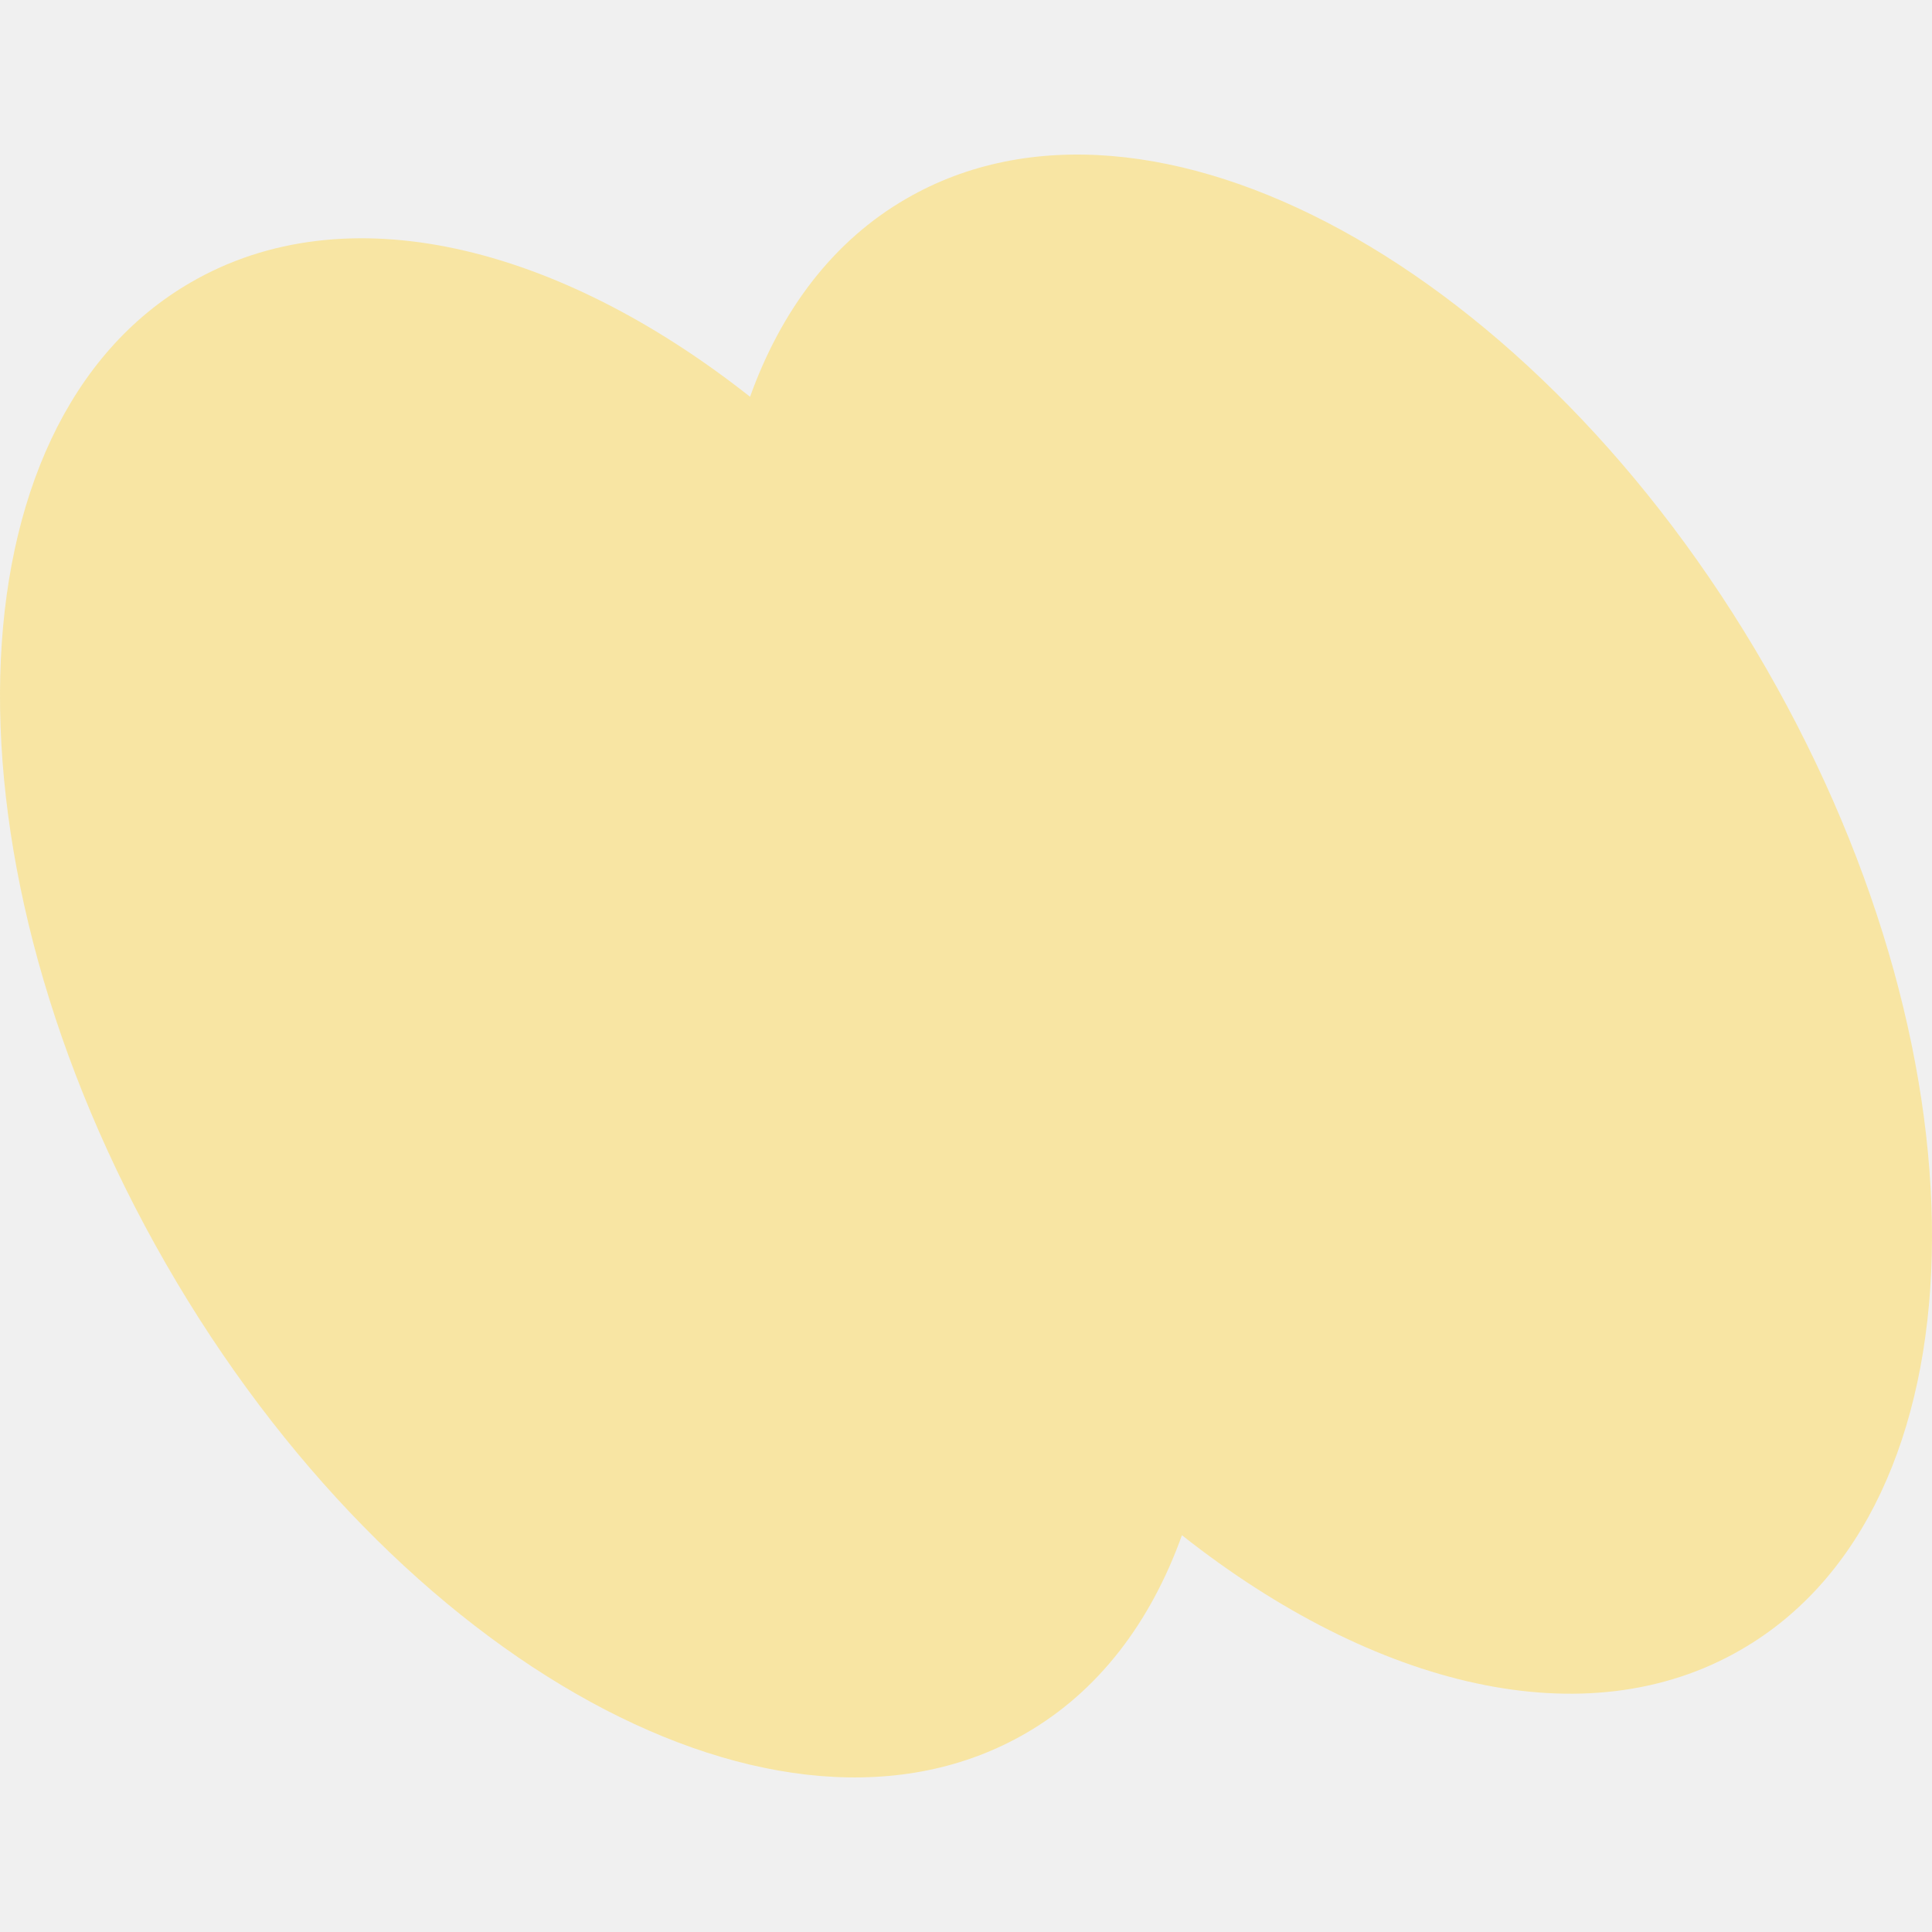
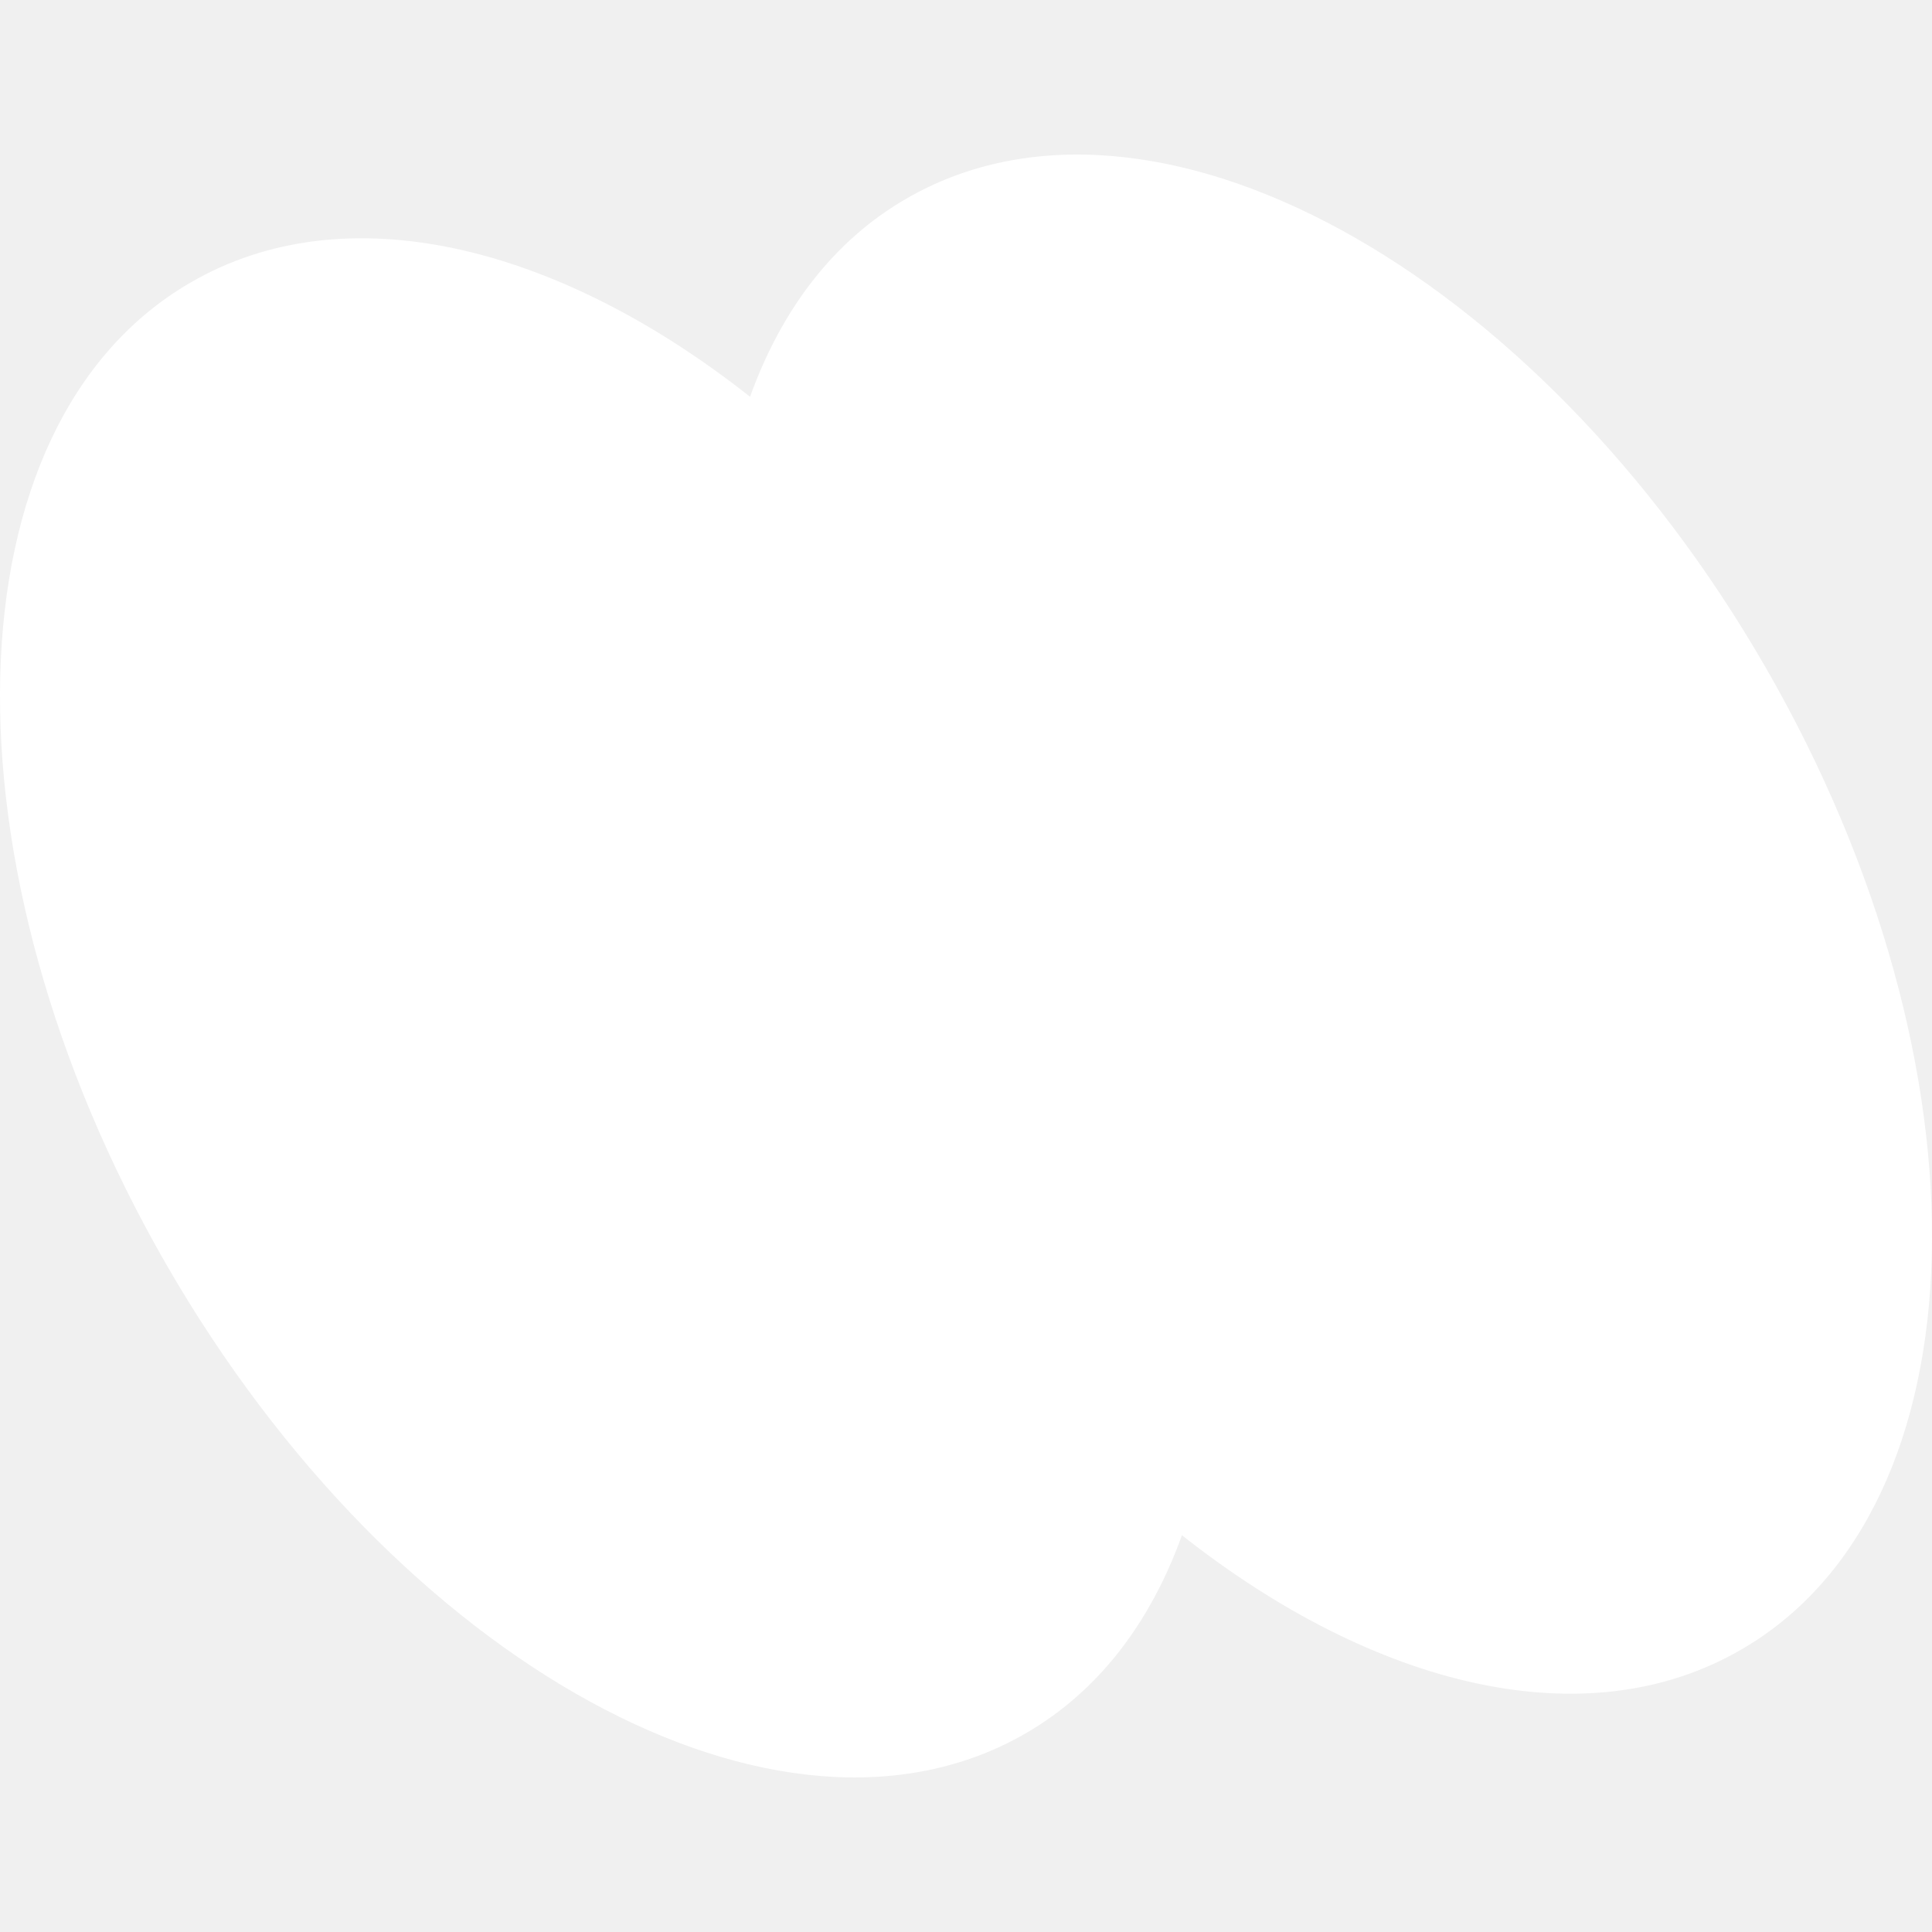
<svg xmlns="http://www.w3.org/2000/svg" width="100" height="100" viewBox="0 0 100 100" fill="none">
-   <path d="M91.406 34.575C79.471 13.837 59.563 2.965 46.918 10.279C43.128 12.463 40.437 16.046 38.823 20.537C28.845 12.659 17.888 9.96 9.866 14.623C-2.778 21.936 -3.341 44.687 8.594 65.425C20.529 86.163 40.437 97.035 53.082 89.721C56.872 87.537 59.563 83.954 61.177 79.463C71.155 87.341 82.112 90.04 90.134 85.377C102.778 78.064 103.341 55.313 91.406 34.575Z" fill="#F8E5A3" />
+   <path d="M91.406 34.575C79.471 13.837 59.563 2.965 46.918 10.279C43.128 12.463 40.437 16.046 38.823 20.537C28.845 12.659 17.888 9.96 9.866 14.623C-2.778 21.936 -3.341 44.687 8.594 65.425C20.529 86.163 40.437 97.035 53.082 89.721C56.872 87.537 59.563 83.954 61.177 79.463C71.155 87.341 82.112 90.04 90.134 85.377C102.778 78.064 103.341 55.313 91.406 34.575Z" fill="#FFFFFF" />
</svg>
